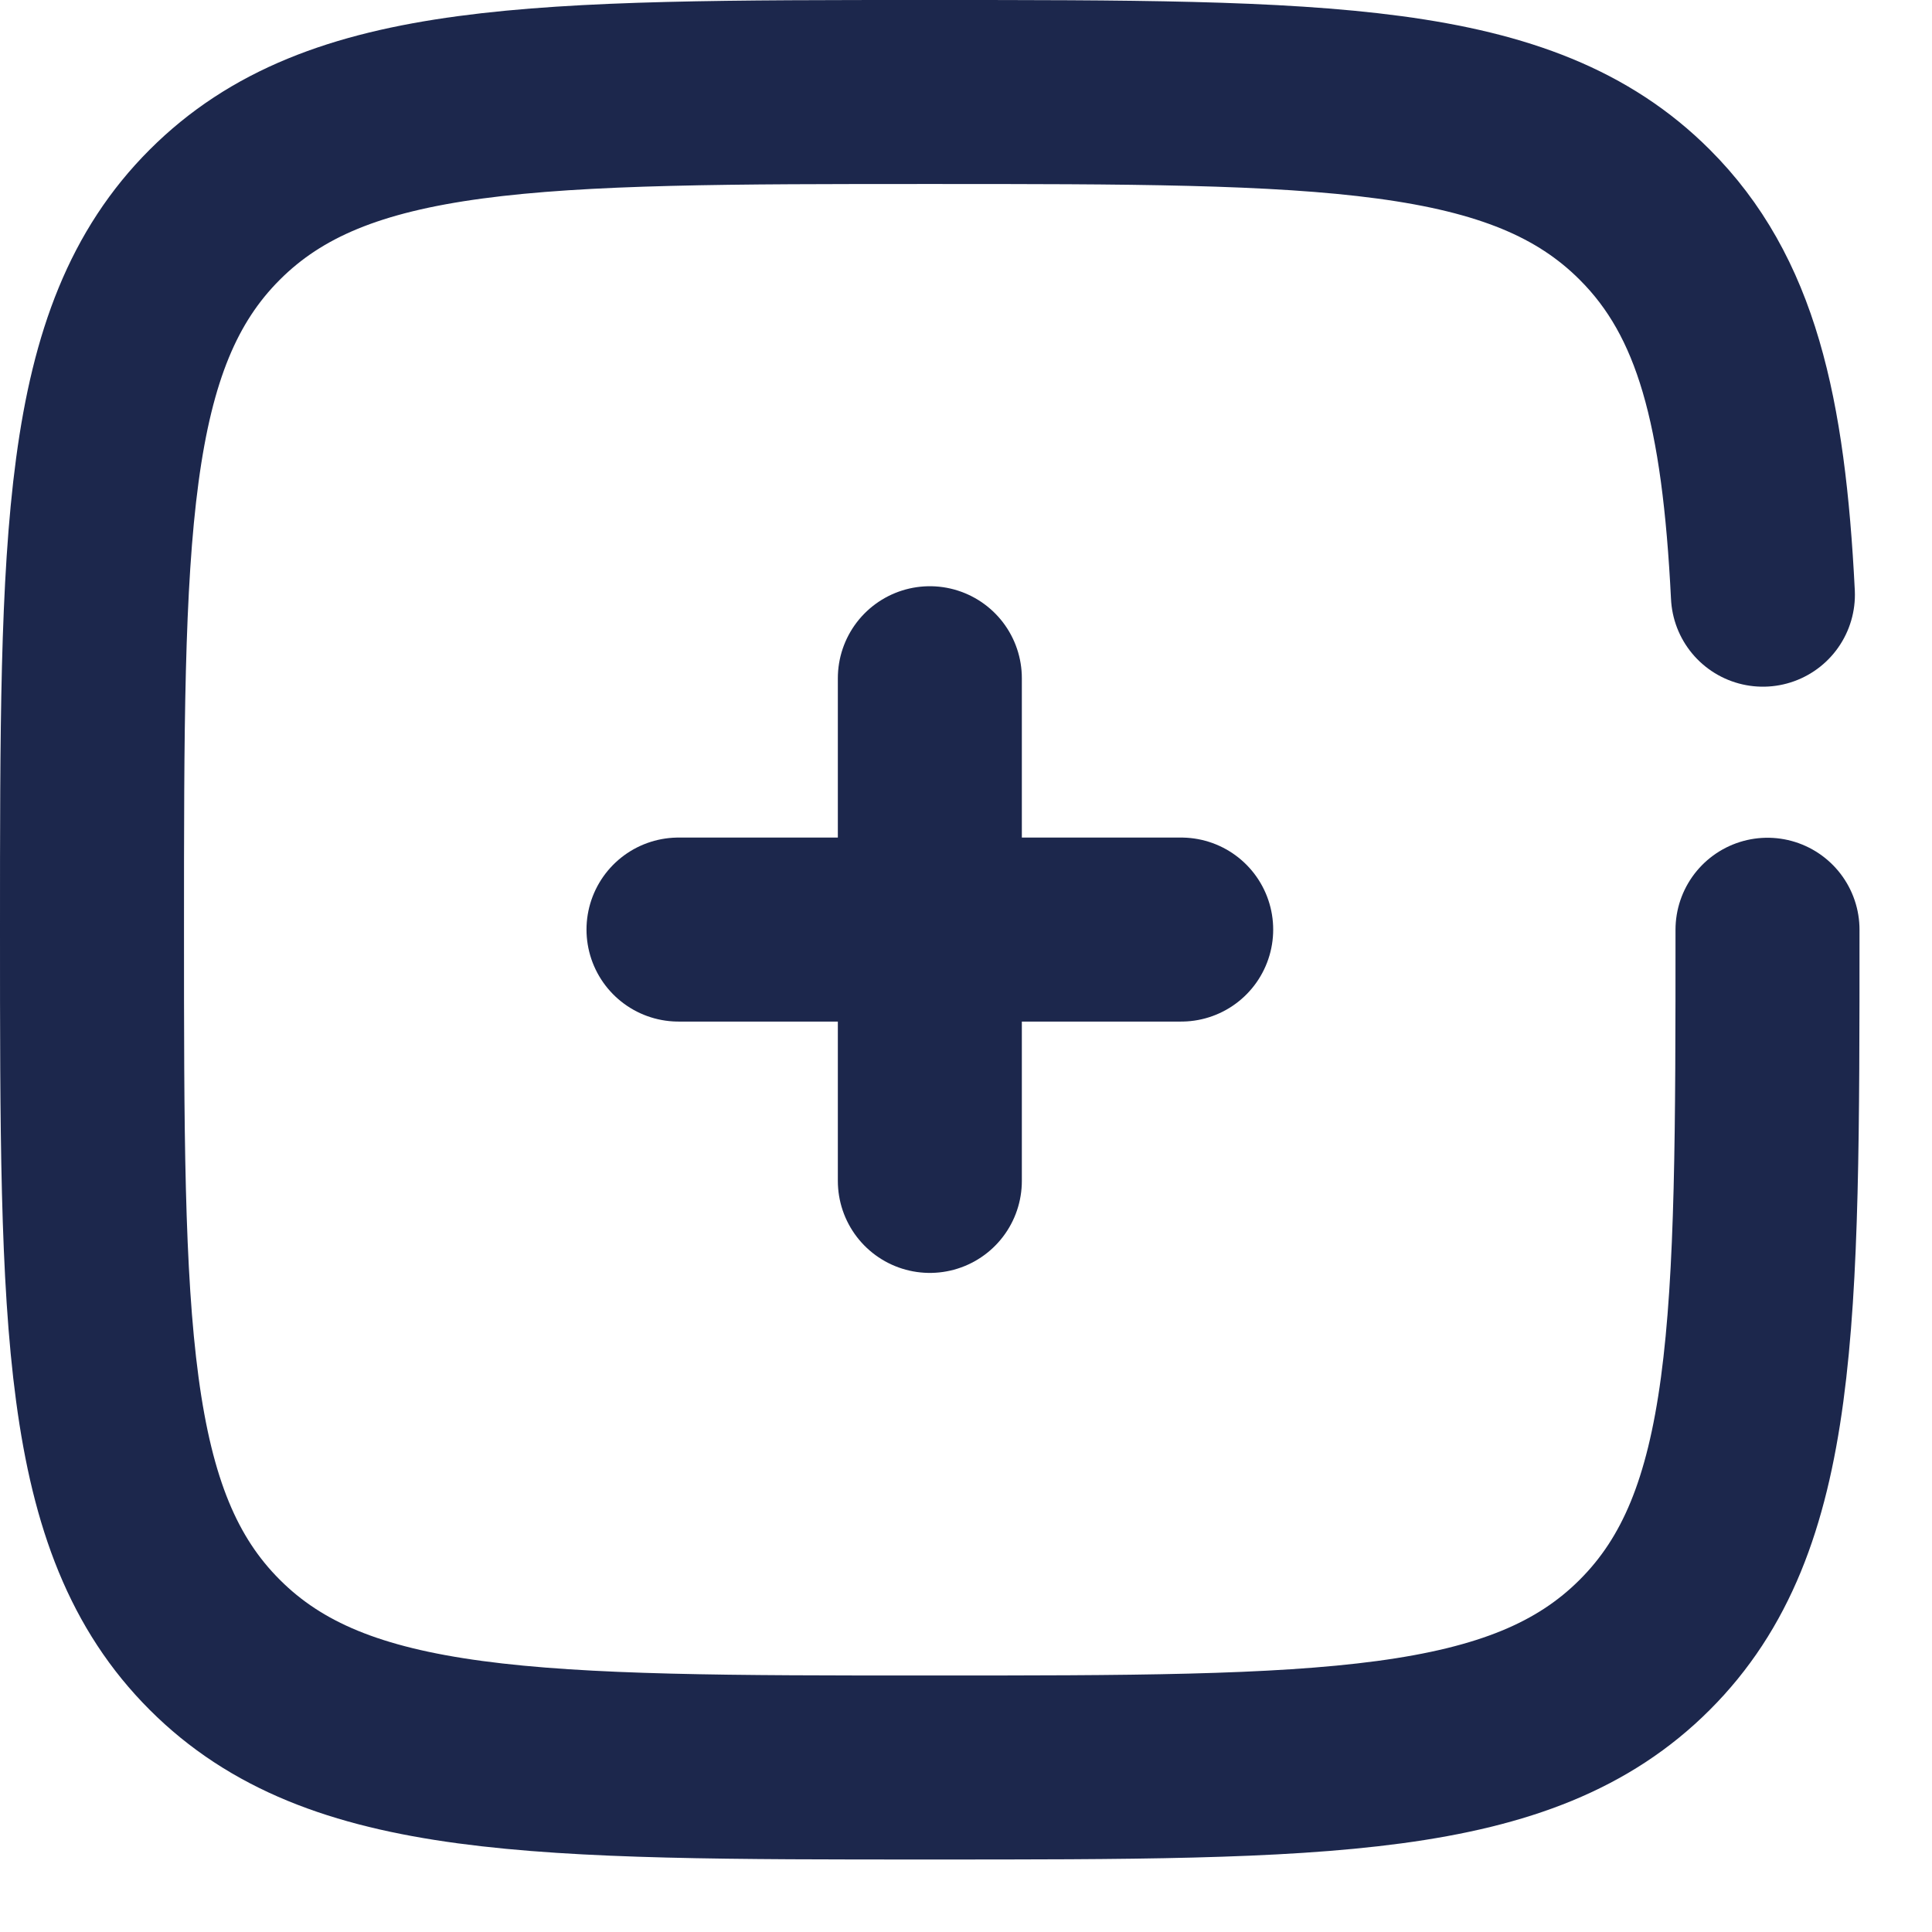
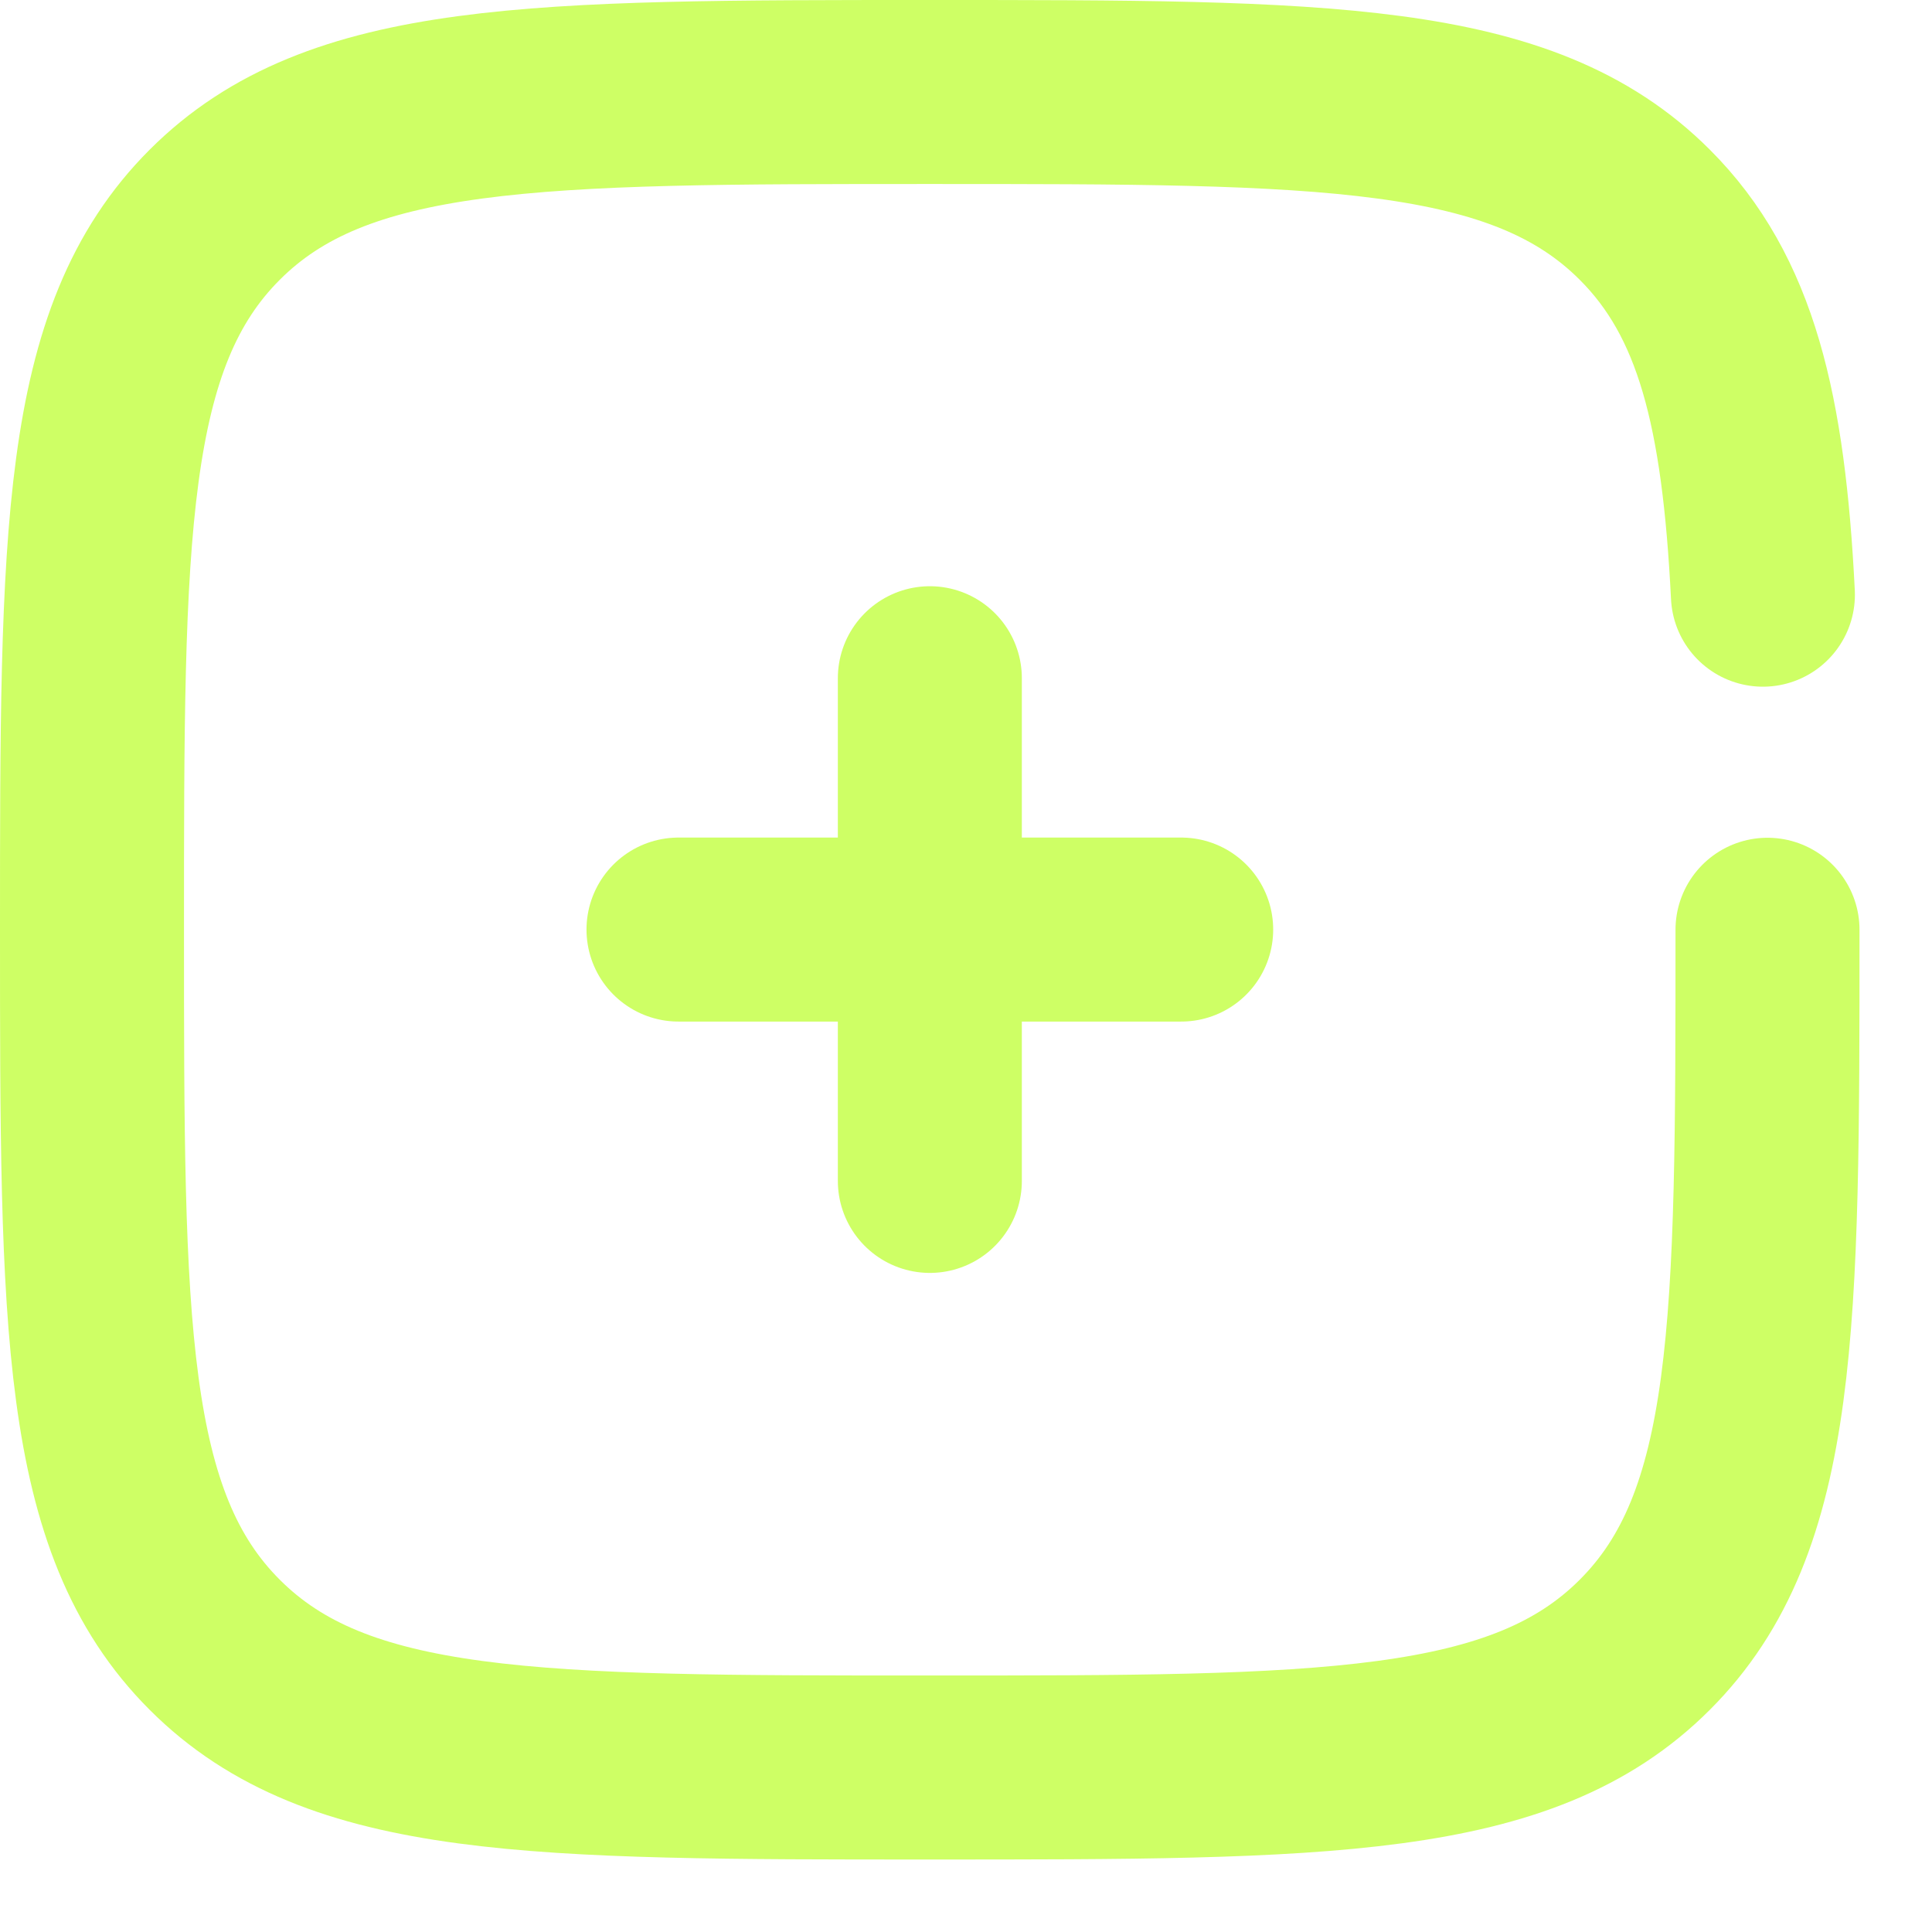
<svg xmlns="http://www.w3.org/2000/svg" width="21" height="21" viewBox="0 0 21 21" fill="none">
-   <path d="M12.839 10.104H10.107M10.107 10.104H7.375M10.107 10.104V7.372M10.107 10.104V12.836" stroke="#1C274C" stroke-width="2" stroke-linecap="round" />
-   <path d="M19.212 10.106C19.212 14.399 19.212 16.545 17.878 17.878C16.545 19.212 14.399 19.212 10.106 19.212C5.813 19.212 3.667 19.212 2.334 17.878C1 16.545 1 14.399 1 10.106C1 5.813 1 3.667 2.334 2.334C3.667 1 5.813 1 10.106 1C14.399 1 16.545 1 17.878 2.334C18.765 3.22 19.062 4.466 19.162 6.464" stroke="#1C274C" stroke-width="2" stroke-linecap="round" />
+   <path d="M12.839 10.104H10.107M10.107 10.104H7.375M10.107 10.104V7.372M10.107 10.104V12.836" stroke="#ceff65" stroke-width="2" stroke-linecap="round" />
+   <path d="M19.212 10.106C19.212 14.399 19.212 16.545 17.878 17.878C16.545 19.212 14.399 19.212 10.106 19.212C5.813 19.212 3.667 19.212 2.334 17.878C1 16.545 1 14.399 1 10.106C1 5.813 1 3.667 2.334 2.334C3.667 1 5.813 1 10.106 1C14.399 1 16.545 1 17.878 2.334C18.765 3.22 19.062 4.466 19.162 6.464" stroke="#ceff65" stroke-width="2" stroke-linecap="round" />
</svg>
